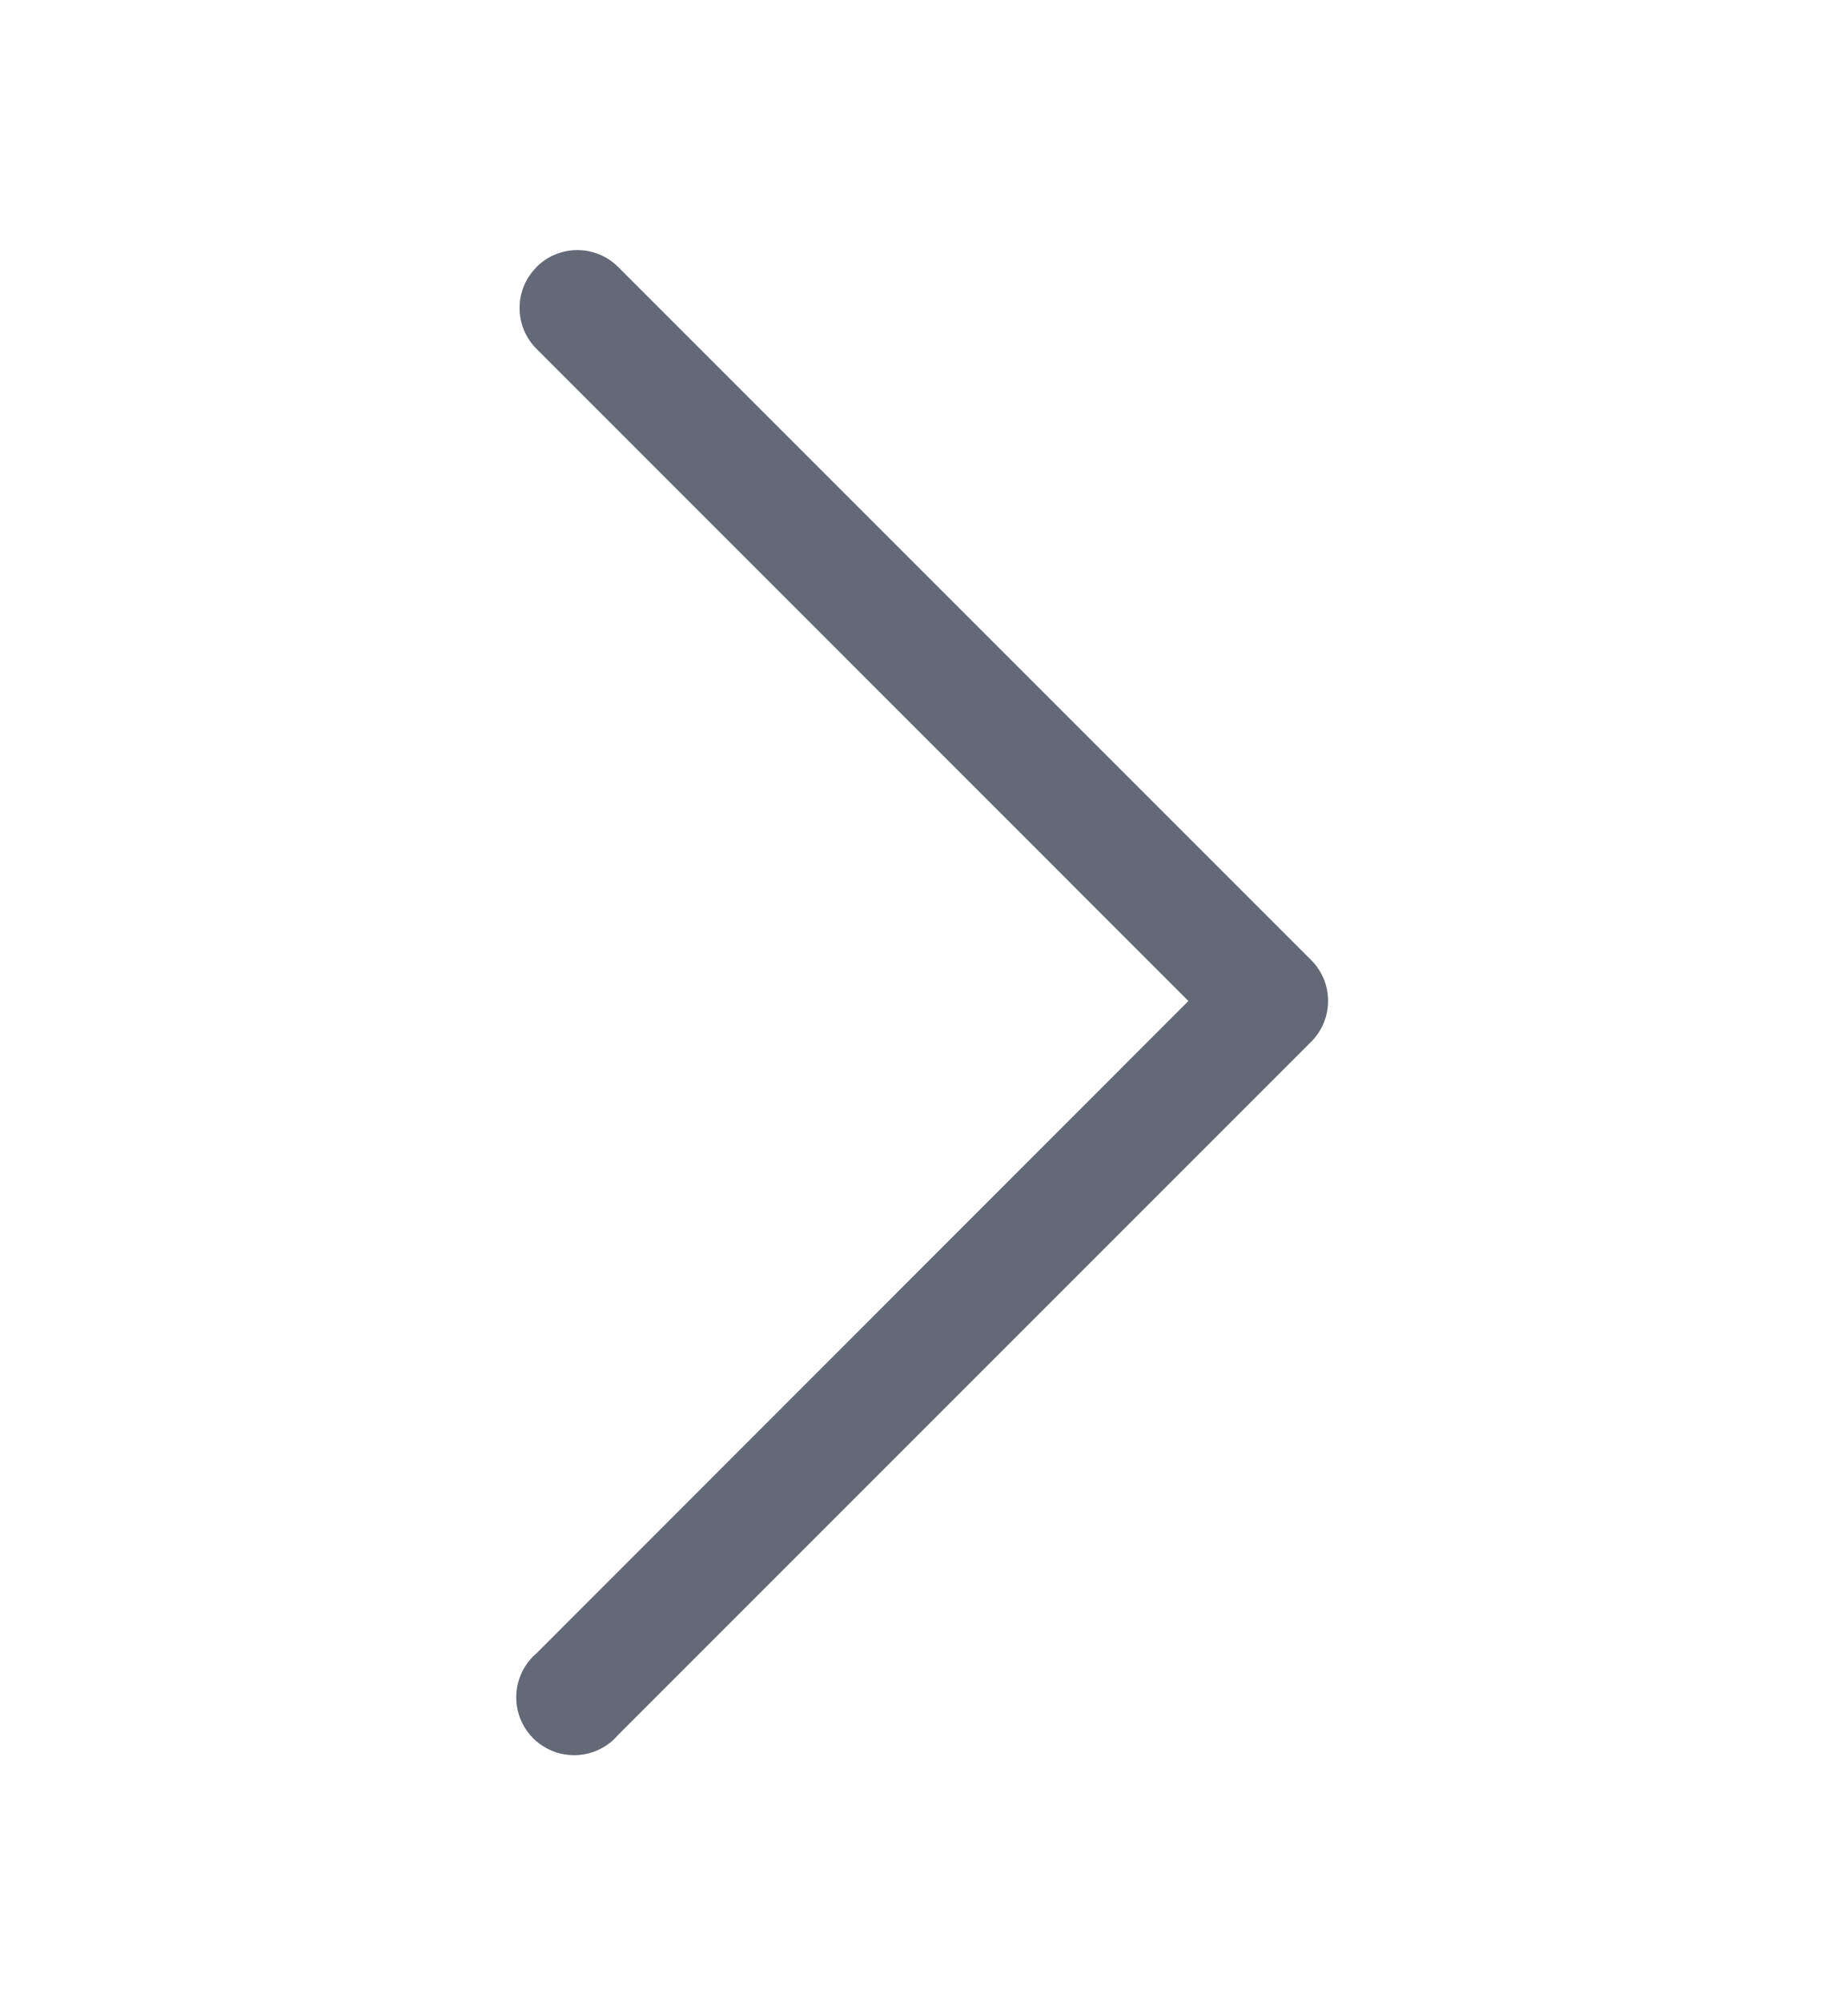
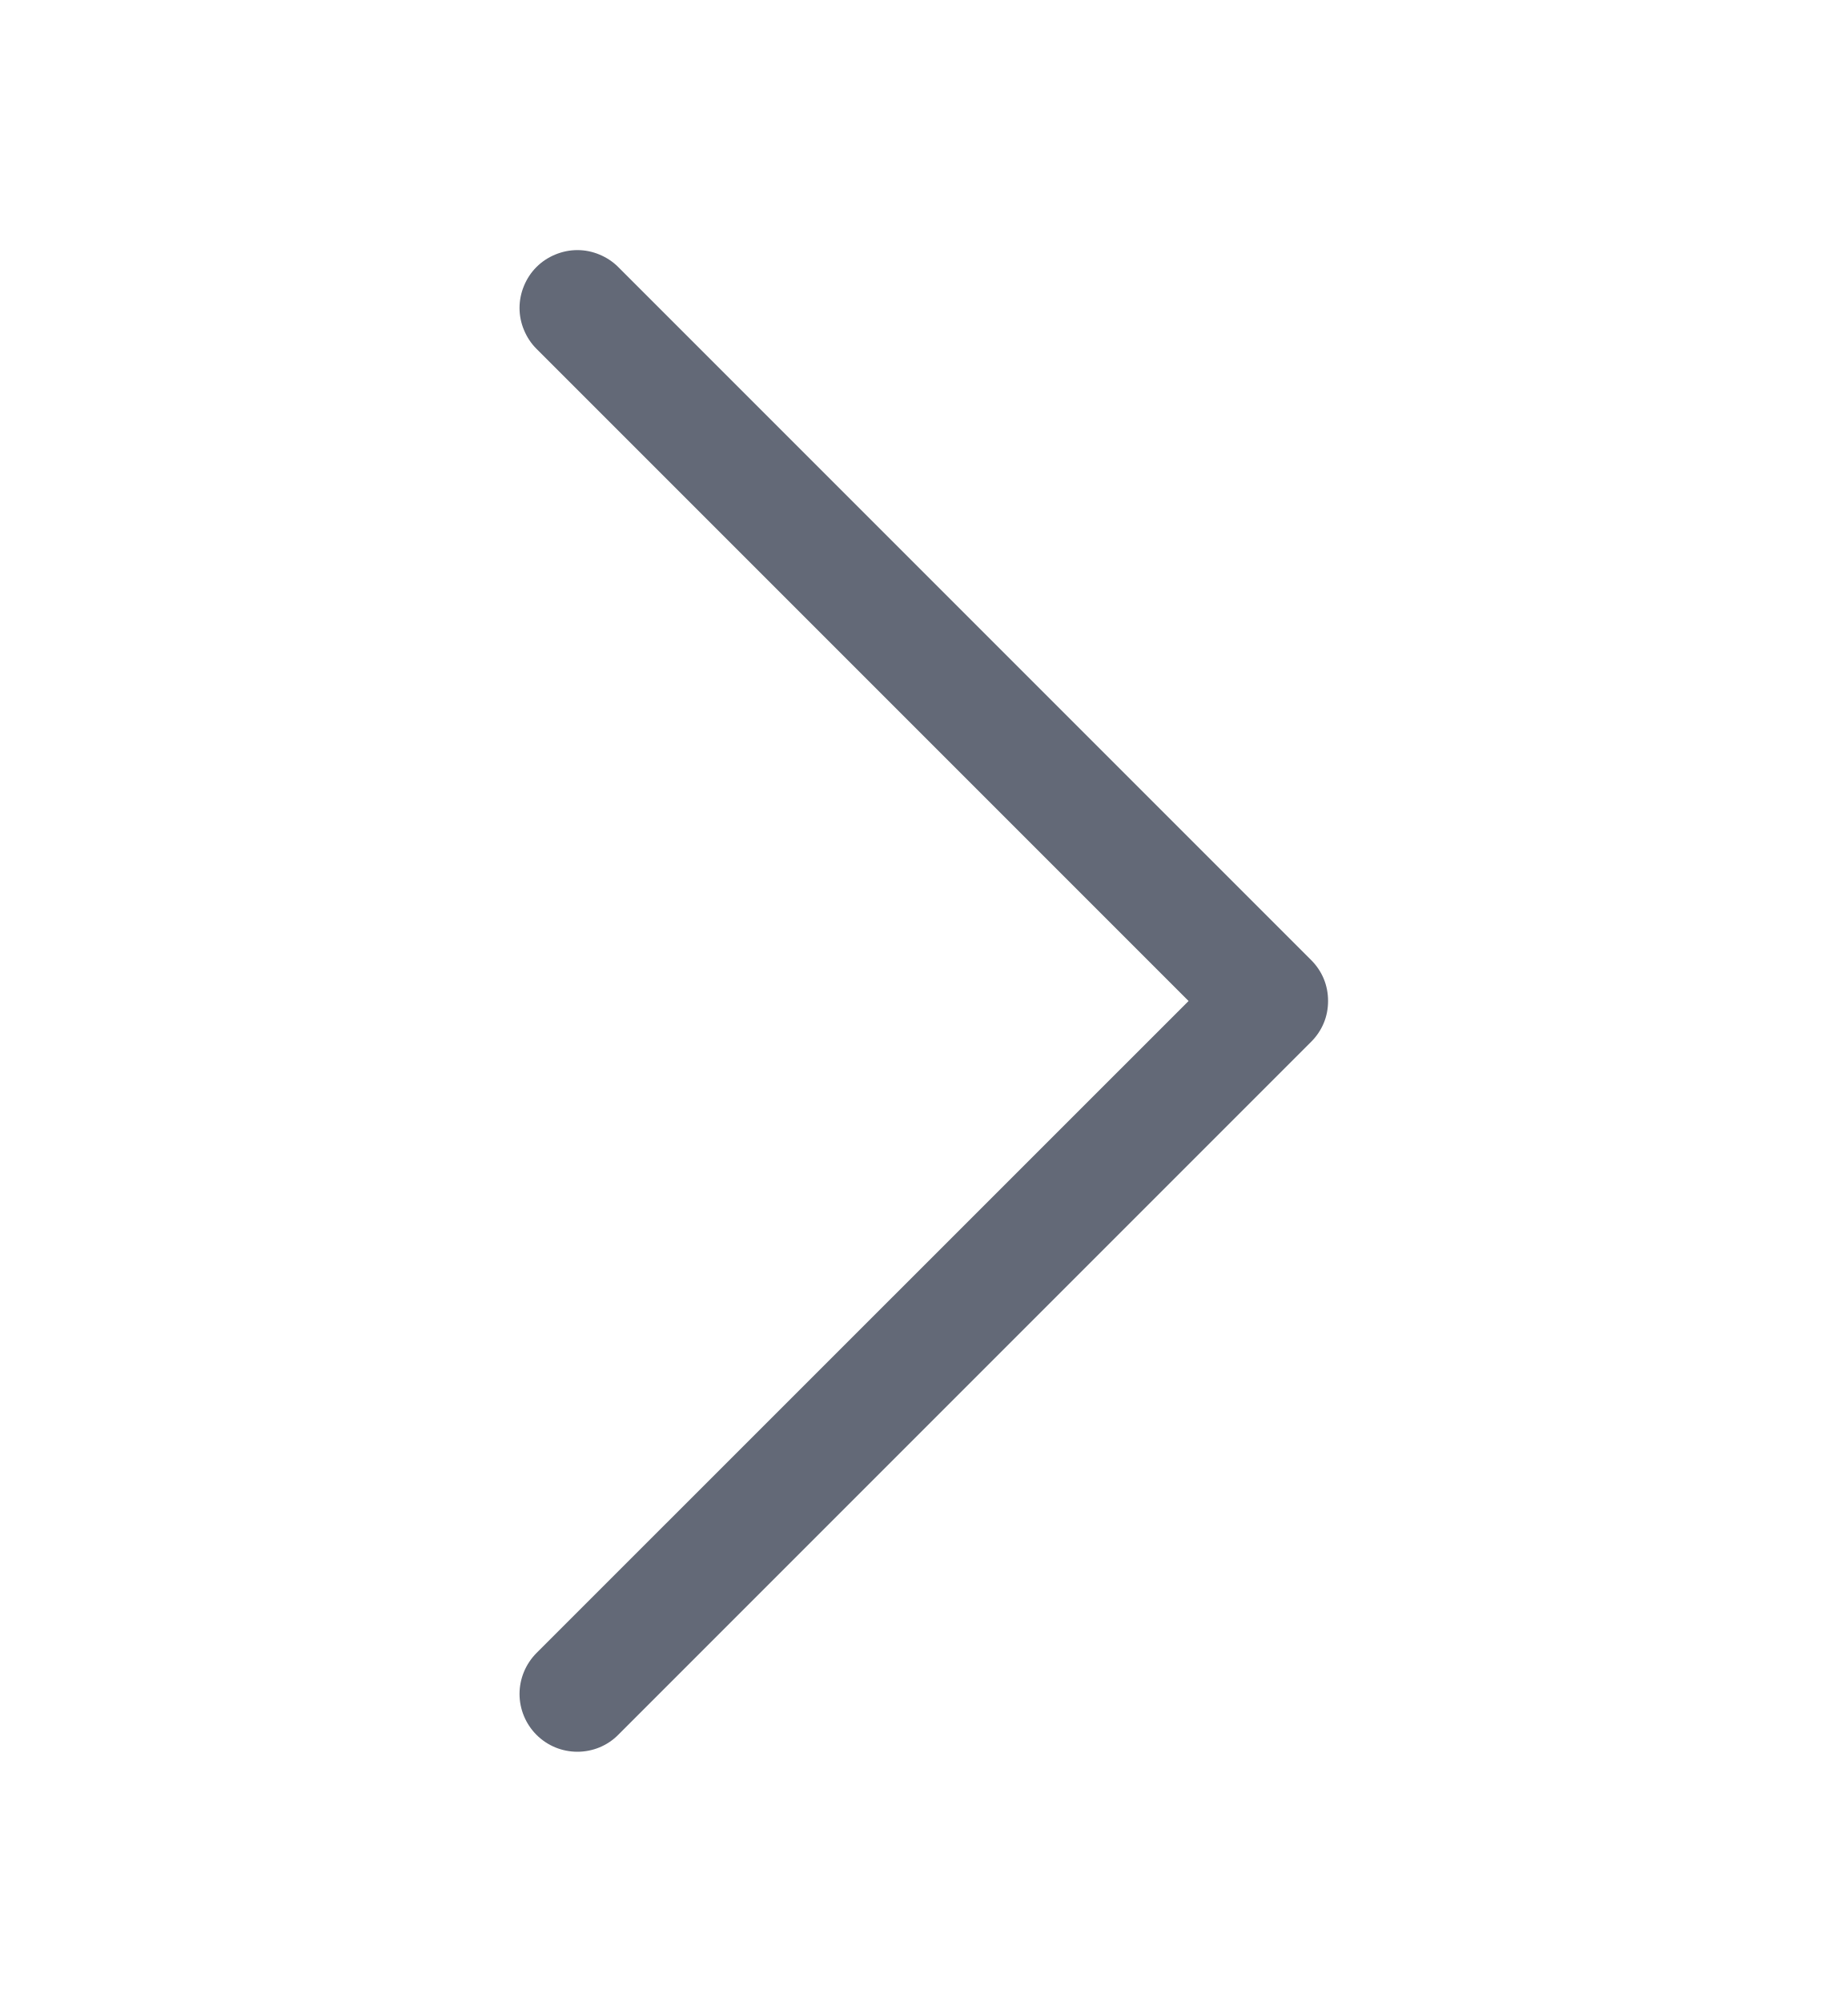
- <svg xmlns="http://www.w3.org/2000/svg" width="12" height="13" fill="none">
-   <path fill-rule="evenodd" clip-rule="evenodd" d="M3.484 1.734a.375.375 0 01.531 0l4.5 4.5a.375.375 0 010 .531l-4.5 4.5a.376.376 0 11-.53-.53L7.718 6.5 3.484 2.265a.375.375 0 010-.53z" fill="#636977" />
+ <svg xmlns="http://www.w3.org/2000/svg" width="12" height="13" viewBox="0 0 12 13" fill="none">
+   <path fill-rule="evenodd" clip-rule="evenodd" d="M3.484 1.734C3.519 1.699 3.56 1.672 3.606 1.653C3.652 1.634 3.7 1.624 3.75 1.624C3.799 1.624 3.848 1.634 3.893 1.653C3.939 1.672 3.98 1.699 4.015 1.734L8.515 6.234C8.55 6.269 8.578 6.31 8.597 6.356C8.616 6.402 8.625 6.45 8.625 6.5C8.625 6.549 8.616 6.598 8.597 6.643C8.578 6.689 8.55 6.73 8.515 6.765L4.015 11.265C3.945 11.336 3.849 11.375 3.75 11.375C3.65 11.375 3.555 11.336 3.484 11.265C3.414 11.195 3.374 11.099 3.374 11C3.374 10.9 3.414 10.805 3.484 10.734L7.719 6.5L3.484 2.265C3.449 2.23 3.422 2.189 3.403 2.143C3.384 2.098 3.374 2.049 3.374 2C3.374 1.95 3.384 1.902 3.403 1.856C3.422 1.81 3.449 1.769 3.484 1.734V1.734Z" fill="#636977" />
</svg>
